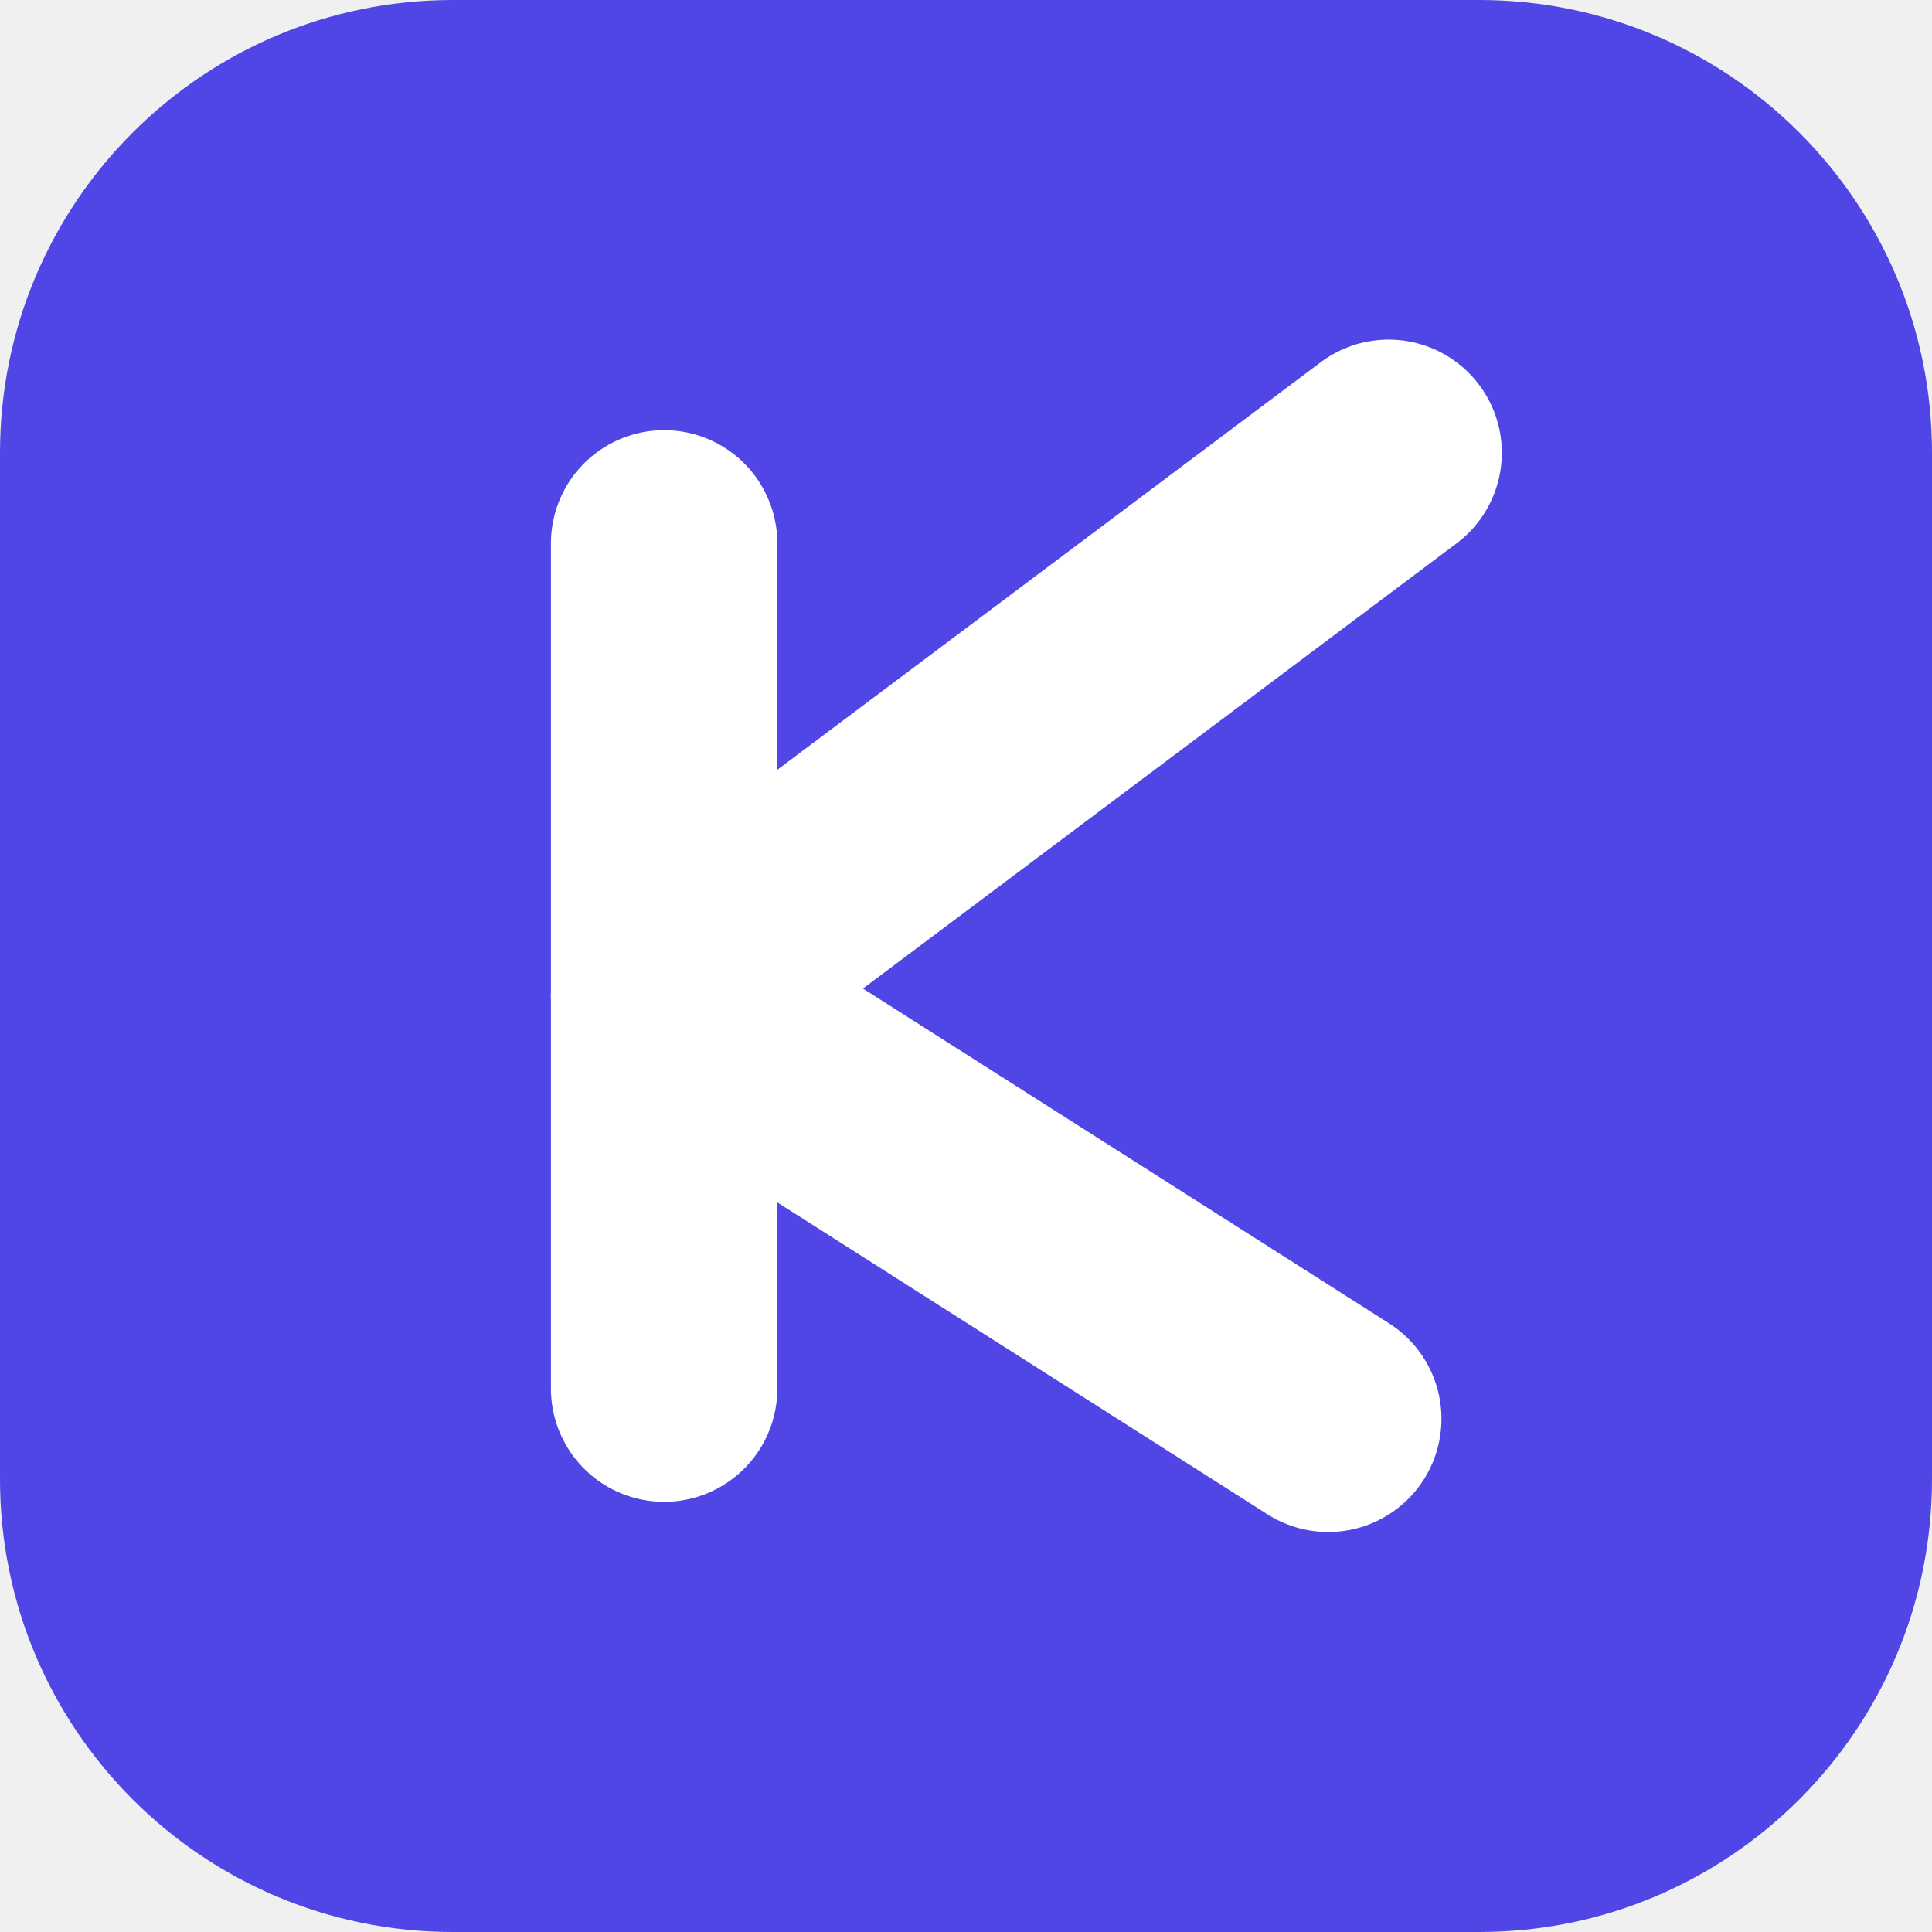
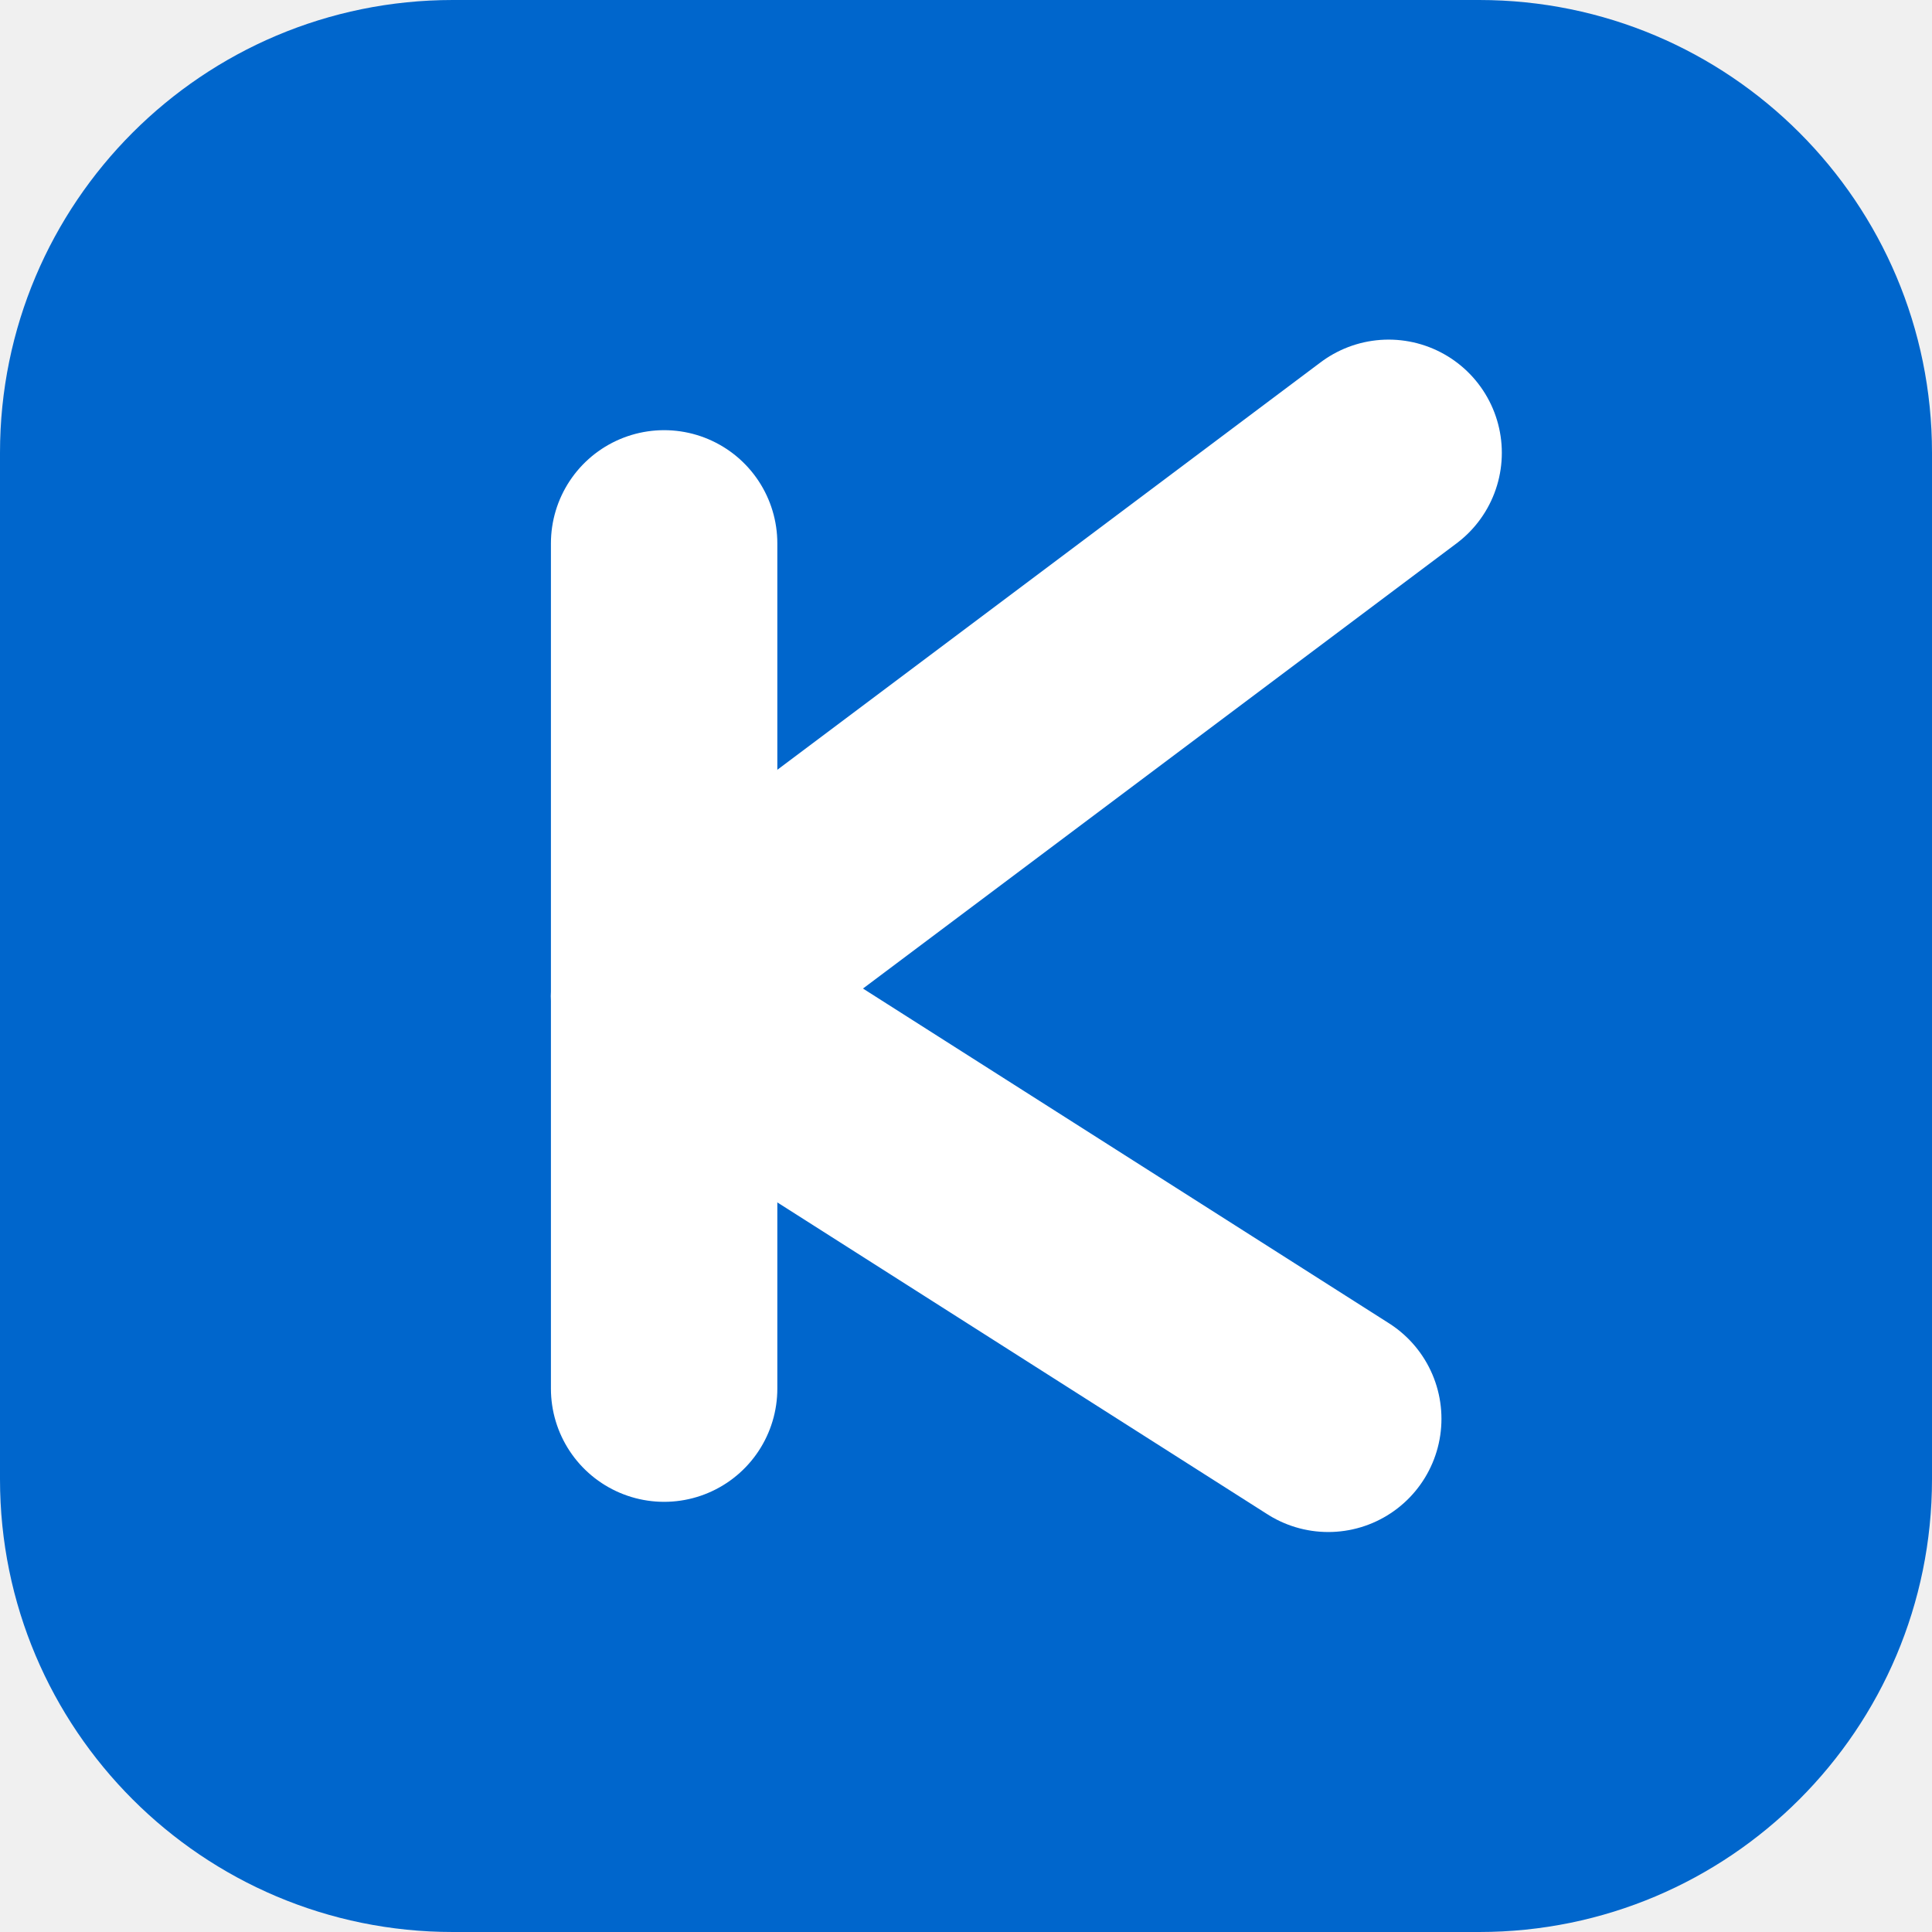
<svg xmlns="http://www.w3.org/2000/svg" viewBox="0 0 64 64" width="64" height="64" role="img" aria-label="Kirmya">
-   <rect width="64" height="64" rx="15" fill="#4F46E5" />
+   <rect width="64" height="64" rx="15" fill="#0066CC" />
  <g fill="none" stroke="#FFFFFF" stroke-width="7.5" stroke-linecap="round" stroke-linejoin="round">
    <path d="M22 18 V46" />
    <path d="M22 33 L46 15" />
    <path d="M22 33 L44 47" />
  </g>
</svg>
